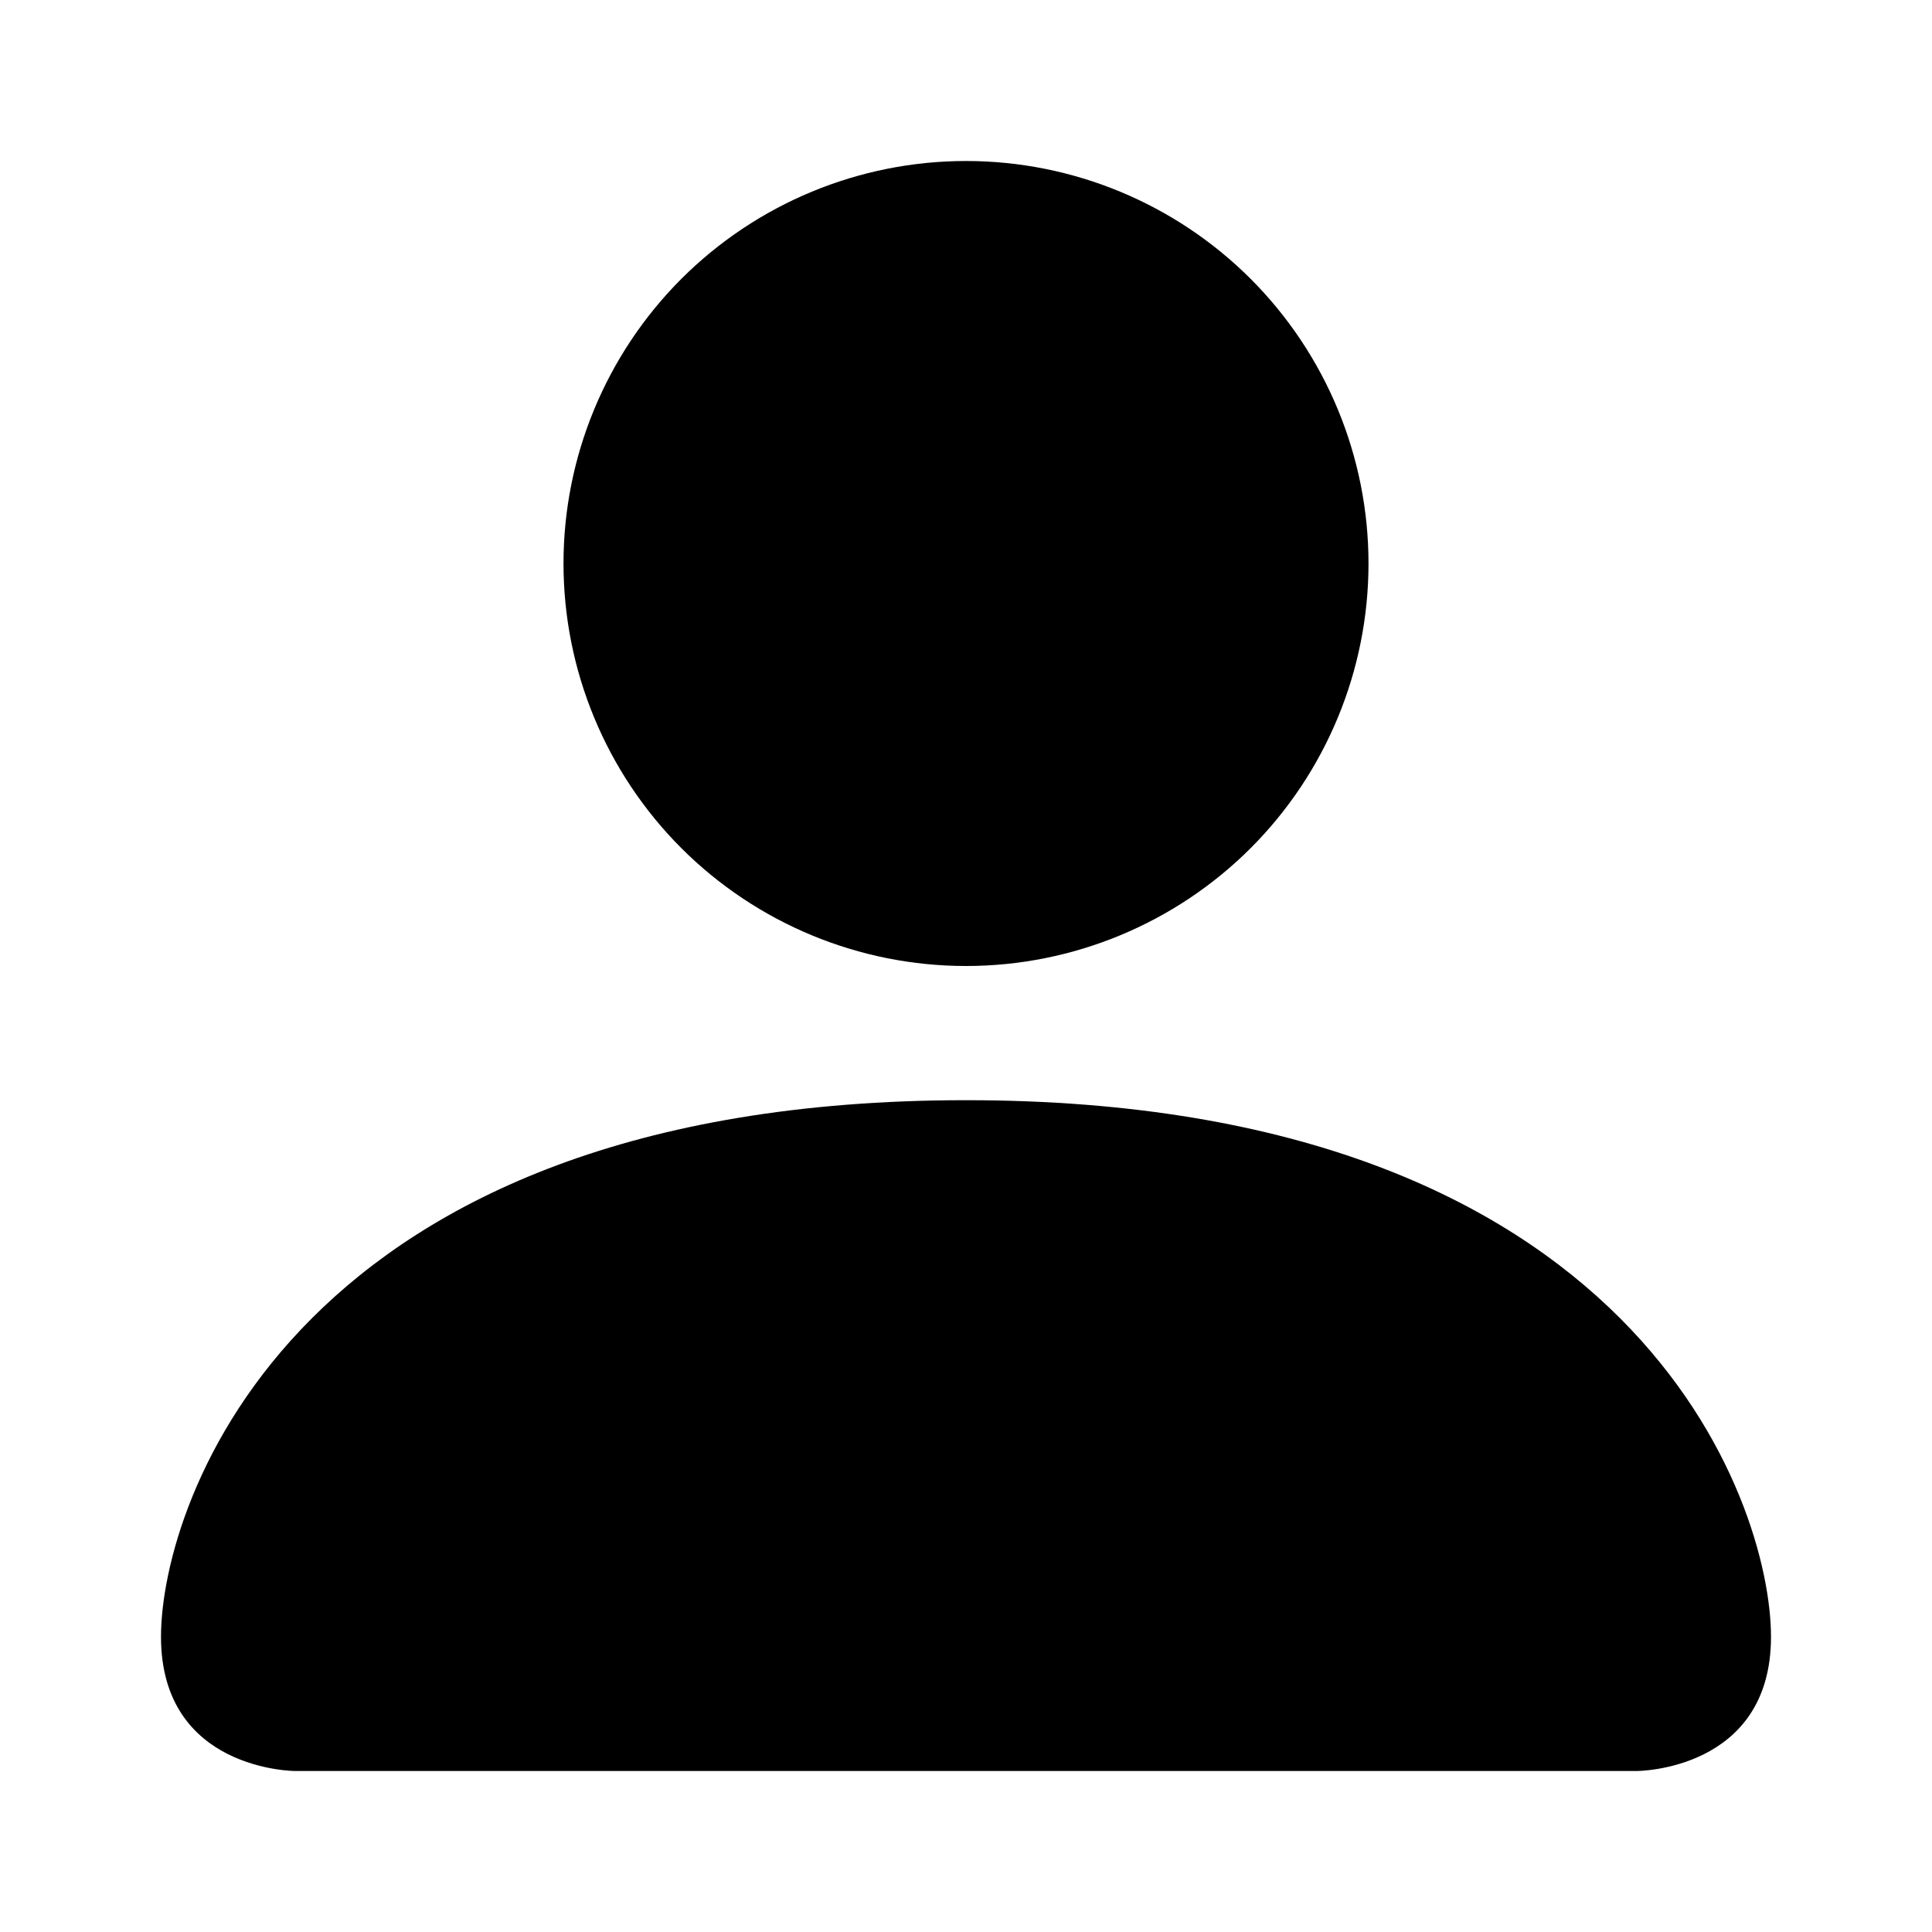
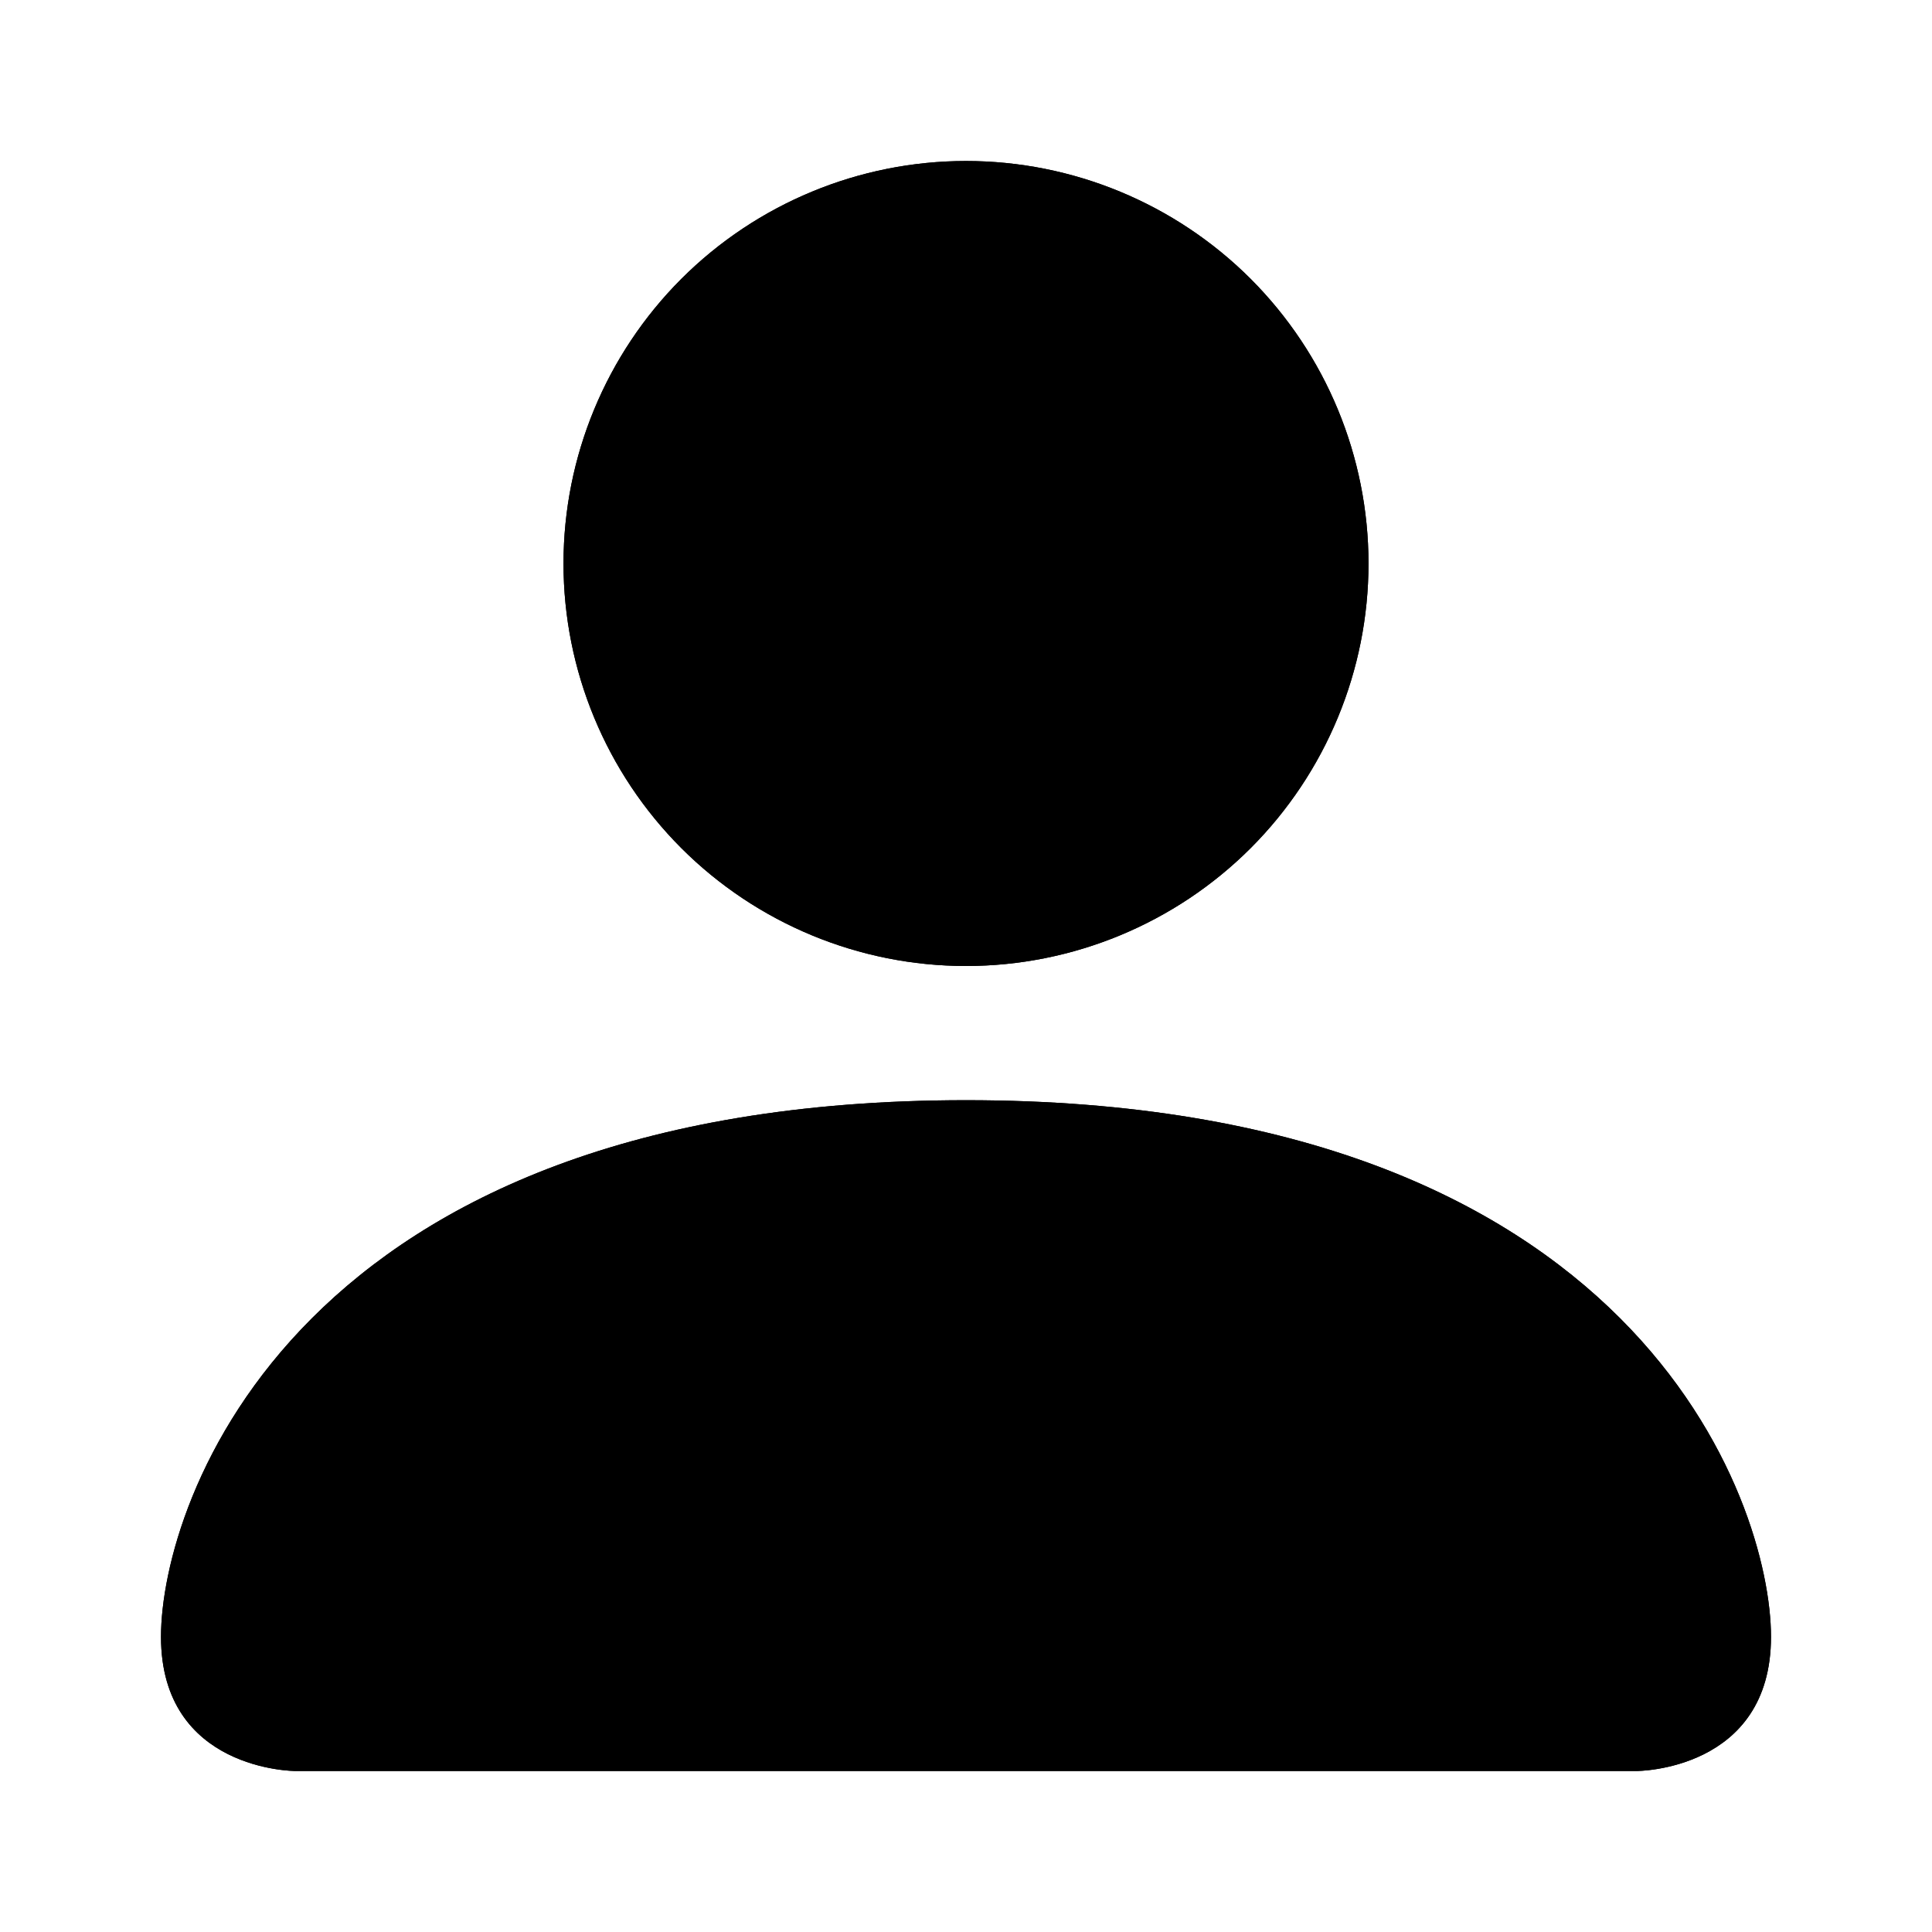
<svg xmlns="http://www.w3.org/2000/svg" width="24" height="24" viewBox="0 0 24 24" fill="none">
-   <path d="M3.667 22C3.667 22 2 22 2 20.333C2 18.667 3.667 13.667 12 13.667C20.333 13.667 22 18.667 22 20.333C22 22 20.333 22 20.333 22H3.667ZM12 12C13.326 12 14.598 11.473 15.536 10.536C16.473 9.598 17 8.326 17 7C17 5.674 16.473 4.402 15.536 3.464C14.598 2.527 13.326 2 12 2C10.674 2 9.402 2.527 8.464 3.464C7.527 4.402 7 5.674 7 7C7 8.326 7.527 9.598 8.464 10.536C9.402 11.473 10.674 12 12 12Z" fill="currentColor" />
+   <path data-state="active" d="M 3.667 22 C 3.667 22 2 22 2 20.333 C 2 18.667 3.667 13.667 12 13.667 C 20.333 13.667 22 18.667 22 20.333 C 22 22 20.333 22 20.333 22 L 3.667 22 Z M 12 12 C 13.326 12 14.598 11.473 15.536 10.536 C 16.473 9.598 17 8.326 17 7 C 17 5.674 16.473 4.402 15.536 3.464 C 14.598 2.527 13.326 2 12 2 C 10.674 2 9.402 2.527 8.464 3.464 C 7.527 4.402 7 5.674 7 7 C 7 8.326 7.527 9.598 8.464 10.536 C 9.402 11.473 10.674 12 12 12 L 12 12 Z" fill="currentColor" />
+   <path data-state="inactive" fill-rule="evenodd" d="M 3.667 22 C 3.667 22 2 22 2 20.333 C 2 18.667 3.667 13.667 12 13.667 C 20.333 13.667 22 18.667 22 20.333 C 22 22 20.333 22 20.333 22 L 3.667 22 Z M 12 12 C 13.326 12 14.598 11.473 15.536 10.536 C 16.473 9.598 17 8.326 17 7 C 17 5.674 16.473 4.402 15.536 3.464 C 14.598 2.527 13.326 2 12 2 C 10.674 2 9.402 2.527 8.464 3.464 C 7.527 4.402 7 5.674 7 7 C 7 8.326 7.527 9.598 8.464 10.536 C 9.402 11.473 10.674 12 12 12 L 12 12 Z M 3.425 20.518 L 3.468 20.544 L 3.535 20.569 L 3.613 20.589 L 3.691 20.6 L 20.31 20.6 L 20.387 20.589 L 20.465 20.569 L 20.532 20.544 L 20.575 20.518 L 20.583 20.494 L 20.593 20.447 L 20.6 20.333 L 20.597 20.242 L 20.586 20.122 L 20.565 19.977 L 20.532 19.812 L 20.487 19.629 L 20.46 19.533 L 20.394 19.33 L 20.355 19.225 L 20.266 19.007 L 20.216 18.895 L 20.102 18.667 L 19.971 18.434 L 19.899 18.316 L 19.739 18.078 L 19.652 17.959 L 19.559 17.84 L 19.462 17.72 L 19.358 17.602 L 19.25 17.483 L 19.135 17.365 L 19.014 17.248 L 18.888 17.132 L 18.755 17.017 L 18.615 16.903 L 18.469 16.79 L 18.316 16.679 L 18.155 16.57 L 17.988 16.463 L 17.813 16.358 L 17.629 16.256 L 17.438 16.156 L 17.239 16.059 L 17.031 15.964 L 16.815 15.873 L 16.589 15.786 L 16.355 15.702 L 16.111 15.622 L 15.857 15.547 L 15.594 15.476 L 15.321 15.409 L 15.037 15.348 L 14.744 15.292 L 14.439 15.241 L 14.124 15.197 L 13.799 15.158 L 13.462 15.126 L 13.113 15.1 L 12.754 15.082 L 12.383 15.071 L 12 15.067 L 11.617 15.071 L 11.246 15.082 L 10.887 15.1 L 10.538 15.126 L 10.201 15.158 L 9.876 15.197 L 9.561 15.241 L 9.256 15.292 L 8.963 15.348 L 8.679 15.409 L 8.406 15.476 L 8.143 15.547 L 7.889 15.622 L 7.645 15.702 L 7.411 15.786 L 7.185 15.873 L 6.969 15.964 L 6.761 16.059 L 6.562 16.156 L 6.371 16.256 L 6.187 16.358 L 6.012 16.463 L 5.845 16.57 L 5.684 16.679 L 5.531 16.79 L 5.385 16.903 L 5.245 17.017 L 5.112 17.132 L 4.986 17.248 L 4.865 17.365 L 4.75 17.483 L 4.642 17.602 L 4.538 17.72 L 4.441 17.84 L 4.348 17.959 L 4.261 18.078 L 4.179 18.197 L 4.029 18.434 L 3.898 18.667 L 3.839 18.782 L 3.734 19.007 L 3.645 19.225 L 3.606 19.33 L 3.54 19.533 L 3.513 19.629 L 3.468 19.812 L 3.435 19.977 L 3.414 20.122 L 3.403 20.242 L 3.401 20.368 L 3.407 20.447 L 3.417 20.494 Z M 12 10.6 L 12.143 10.597 L 12.332 10.585 L 12.52 10.562 L 12.706 10.53 L 12.843 10.5 L 13.025 10.451 L 13.203 10.393 L 13.378 10.326 L 13.549 10.25 L 13.716 10.165 L 13.878 10.071 L 13.997 9.995 L 14.151 9.887 L 14.3 9.77 L 14.442 9.645 L 14.546 9.546 L 14.645 9.442 L 14.77 9.3 L 14.887 9.151 L 14.995 8.997 L 15.071 8.878 L 15.165 8.716 L 15.25 8.549 L 15.326 8.378 L 15.393 8.203 L 15.451 8.025 L 15.5 7.843 L 15.53 7.706 L 15.562 7.52 L 15.585 7.332 L 15.597 7.143 L 15.6 7 L 15.597 6.857 L 15.585 6.668 L 15.562 6.48 L 15.53 6.294 L 15.5 6.157 L 15.451 5.975 L 15.393 5.797 L 15.326 5.622 L 15.25 5.451 L 15.165 5.284 L 15.071 5.122 L 14.995 5.003 L 14.887 4.849 L 14.77 4.7 L 14.645 4.558 L 14.546 4.454 L 14.442 4.355 L 14.3 4.23 L 14.151 4.113 L 13.997 4.005 L 13.878 3.929 L 13.716 3.835 L 13.549 3.75 L 13.378 3.674 L 13.203 3.607 L 13.025 3.549 L 12.843 3.5 L 12.706 3.47 L 12.52 3.438 L 12.332 3.415 L 12.143 3.403 L 12 3.4 L 11.857 3.403 L 11.668 3.415 L 11.48 3.438 L 11.294 3.47 L 11.157 3.5 L 10.975 3.549 L 10.797 3.607 L 10.622 3.674 L 10.451 3.75 L 10.284 3.835 L 10.122 3.929 L 10.003 4.005 L 9.849 4.113 L 9.7 4.23 L 9.558 4.355 L 9.454 4.454 L 9.355 4.558 L 9.23 4.7 L 9.113 4.849 L 9.005 5.003 L 8.929 5.122 L 8.835 5.284 L 8.75 5.451 L 8.674 5.622 L 8.607 5.797 L 8.549 5.975 L 8.5 6.157 L 8.47 6.294 L 8.438 6.48 L 8.415 6.668 L 8.403 6.857 L 8.4 7 L 8.403 7.143 L 8.415 7.332 L 8.438 7.52 L 8.47 7.706 L 8.5 7.843 L 8.549 8.025 L 8.607 8.203 L 8.674 8.378 L 8.75 8.549 L 8.835 8.716 L 8.929 8.878 L 9.005 8.997 L 9.113 9.151 L 9.23 9.3 L 9.355 9.442 L 9.454 9.546 L 9.558 9.645 L 9.7 9.77 L 9.849 9.887 L 10.003 9.995 L 10.122 10.071 L 10.284 10.165 L 10.451 10.25 L 10.622 10.326 L 10.797 10.393 L 10.975 10.451 L 11.157 10.5 L 11.294 10.53 L 11.48 10.562 L 11.668 10.585 L 11.857 10.597 Z" fill="currentColor" />
</svg>
